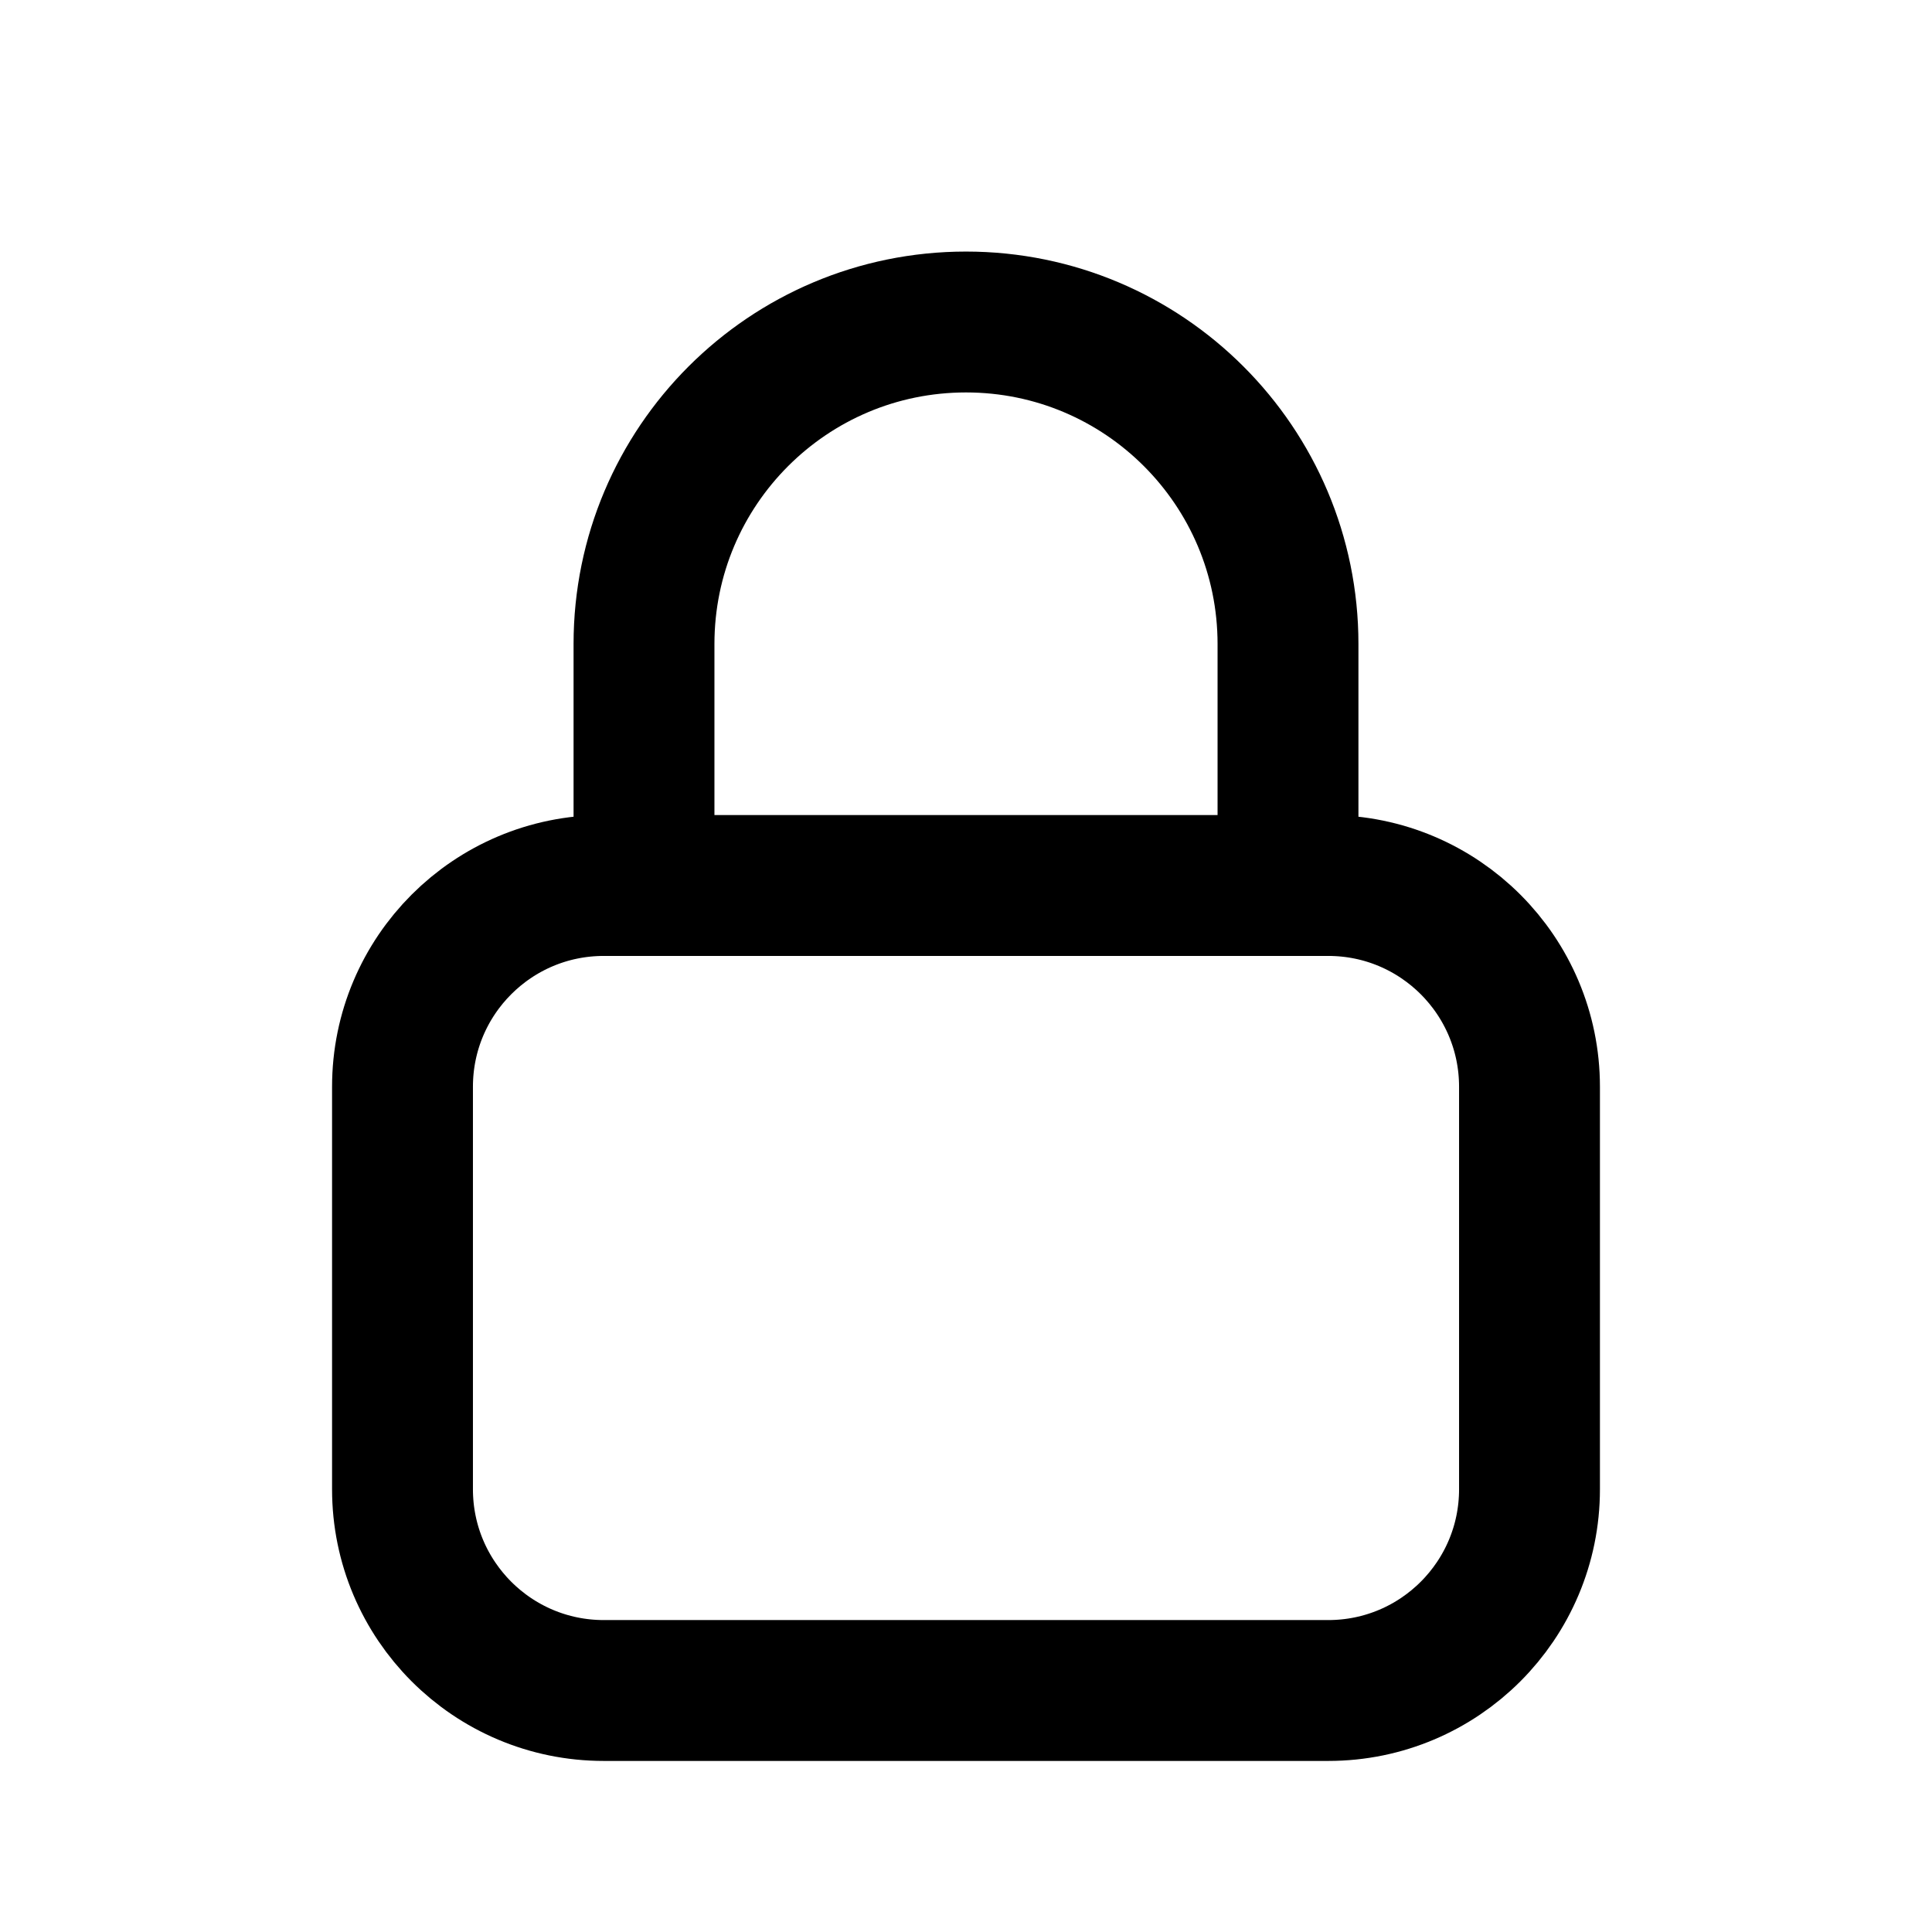
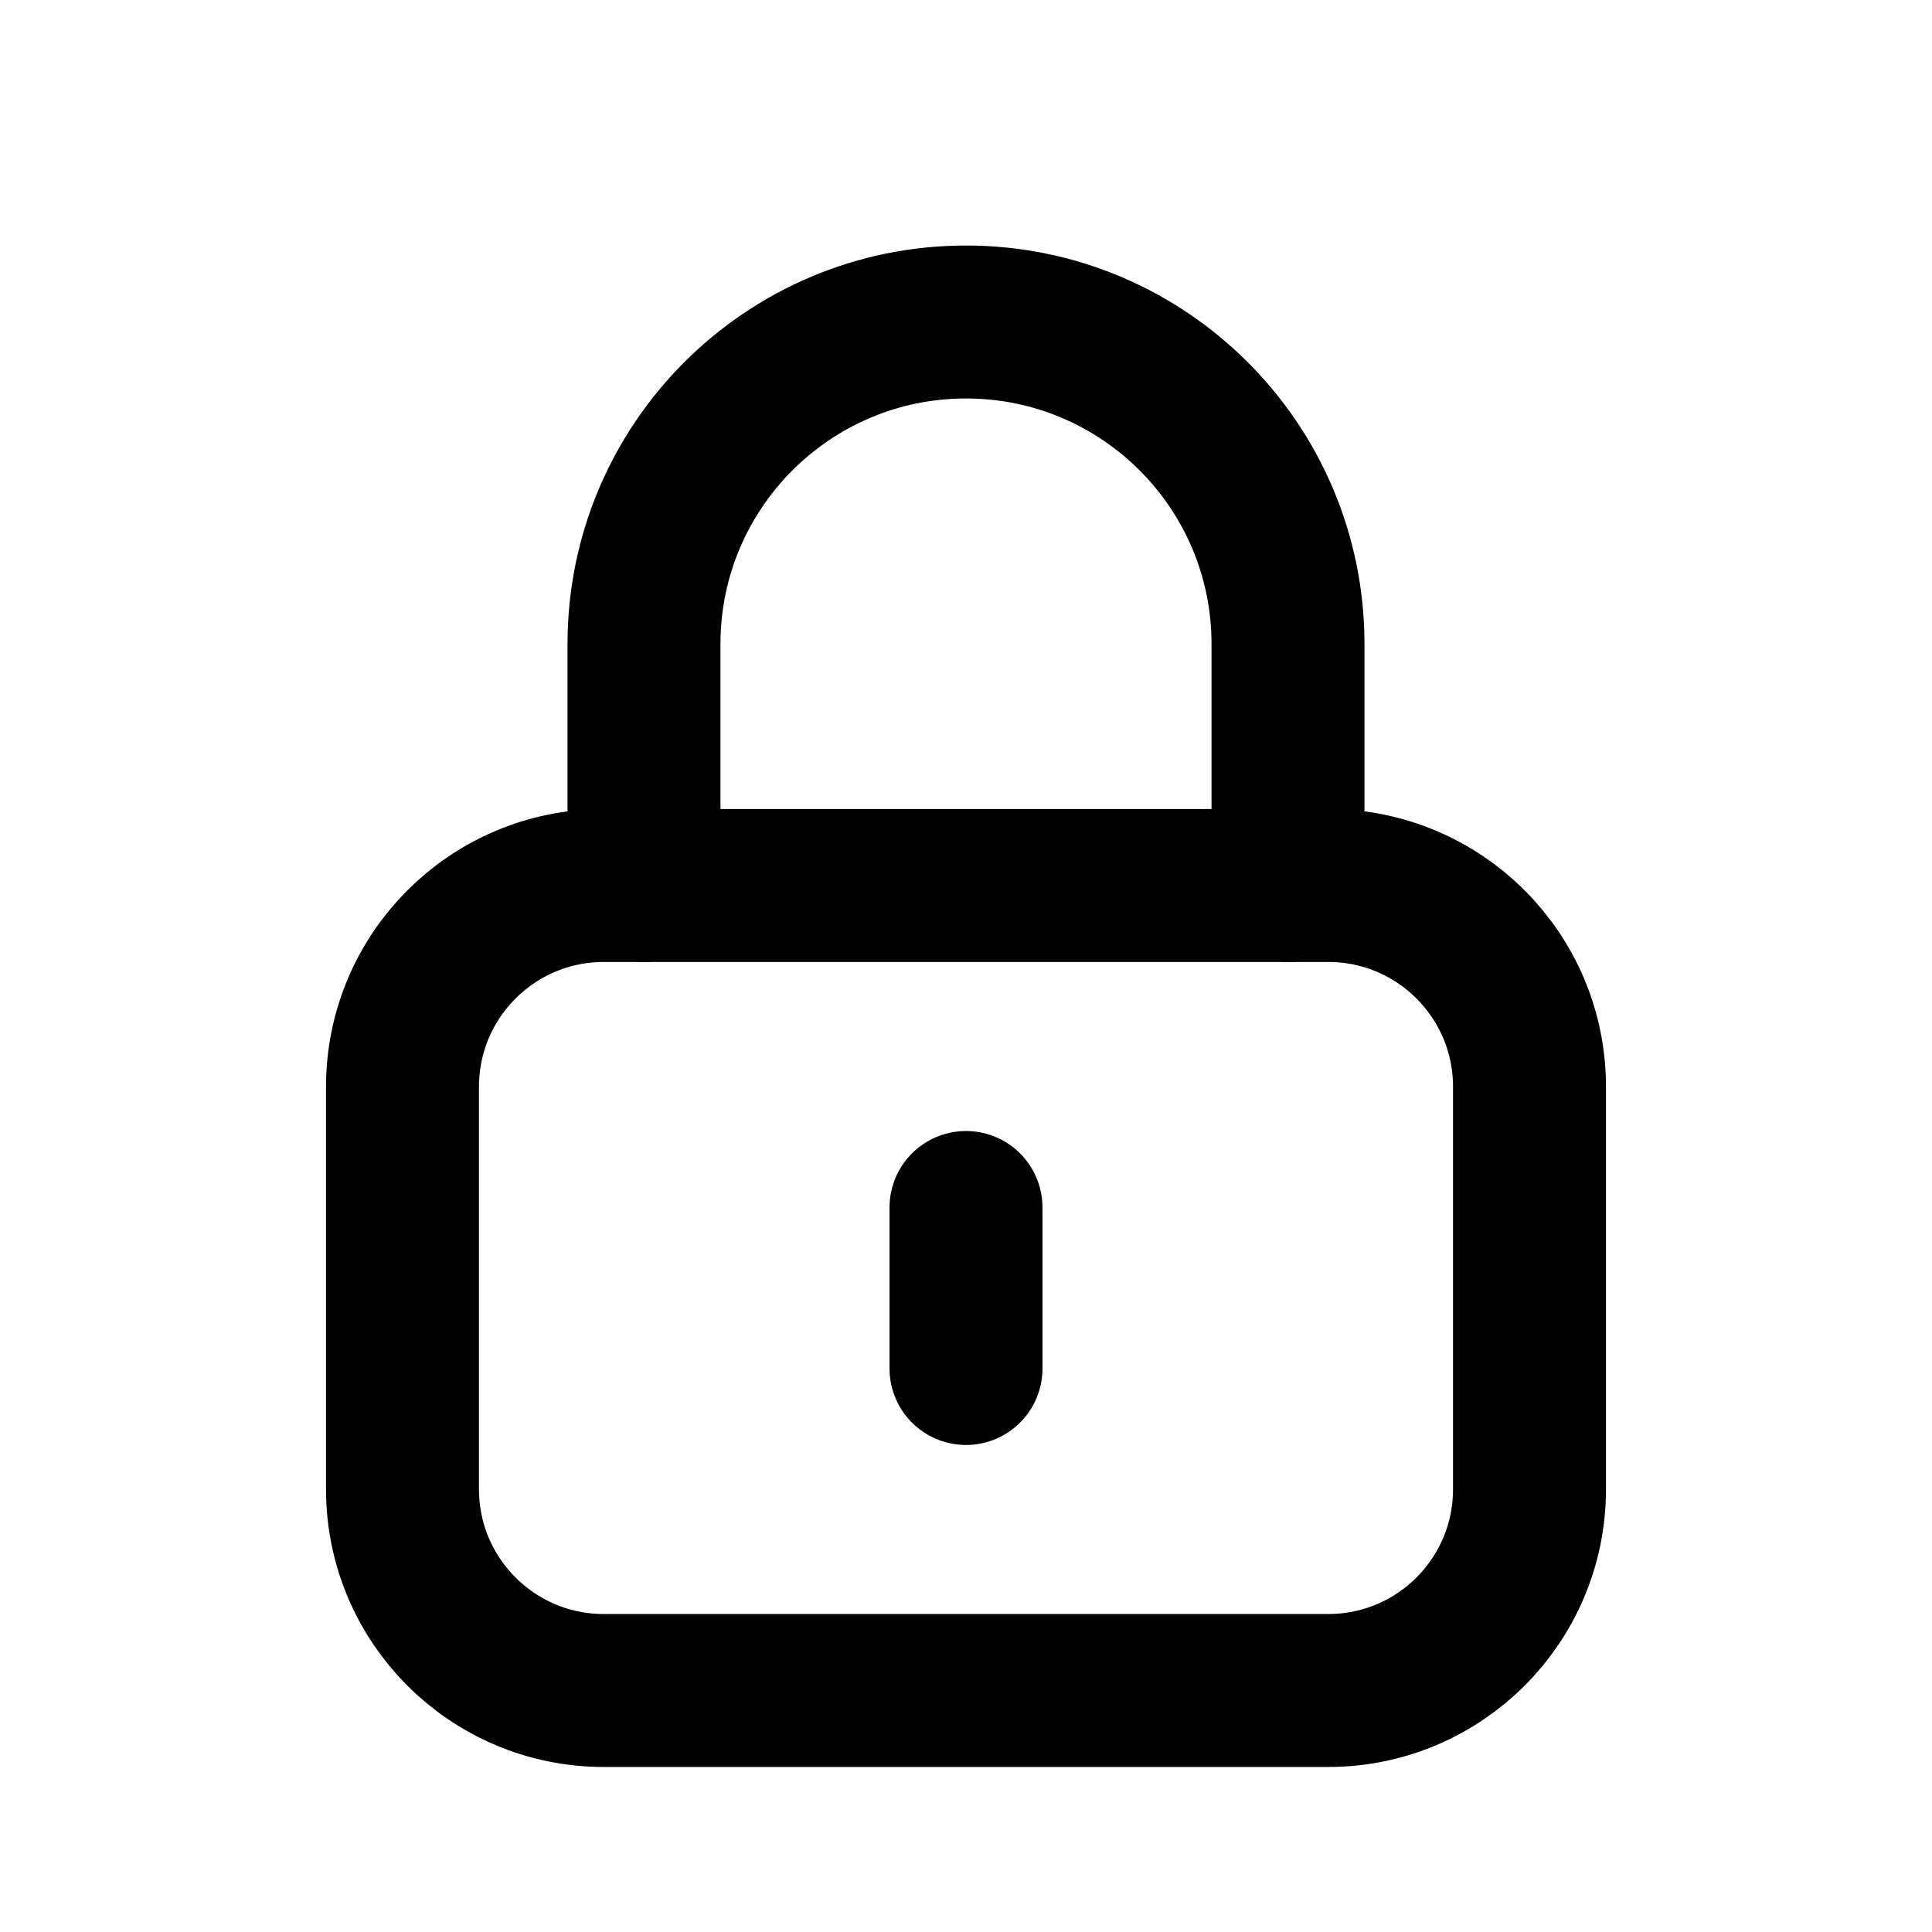
- <svg xmlns="http://www.w3.org/2000/svg" width="24" height="24" viewBox="0 0 24 24" fill="none" stroke="#000" stroke-width="1.75" stroke-linecap="round" stroke-linejoin="round">
+ <svg xmlns="http://www.w3.org/2000/svg" width="24" height="24" viewBox="0 0 24 24" fill="none" stroke="#000" stroke-width="1.9" stroke-linecap="round" stroke-linejoin="round">
  <rect x="5" y="11" width="14" height="10" rx="2.5" />
  <path d="M8 11V8a4 4 0 0 1 8 0v3" />
+   <path d="M12 15v2" />
</svg>
